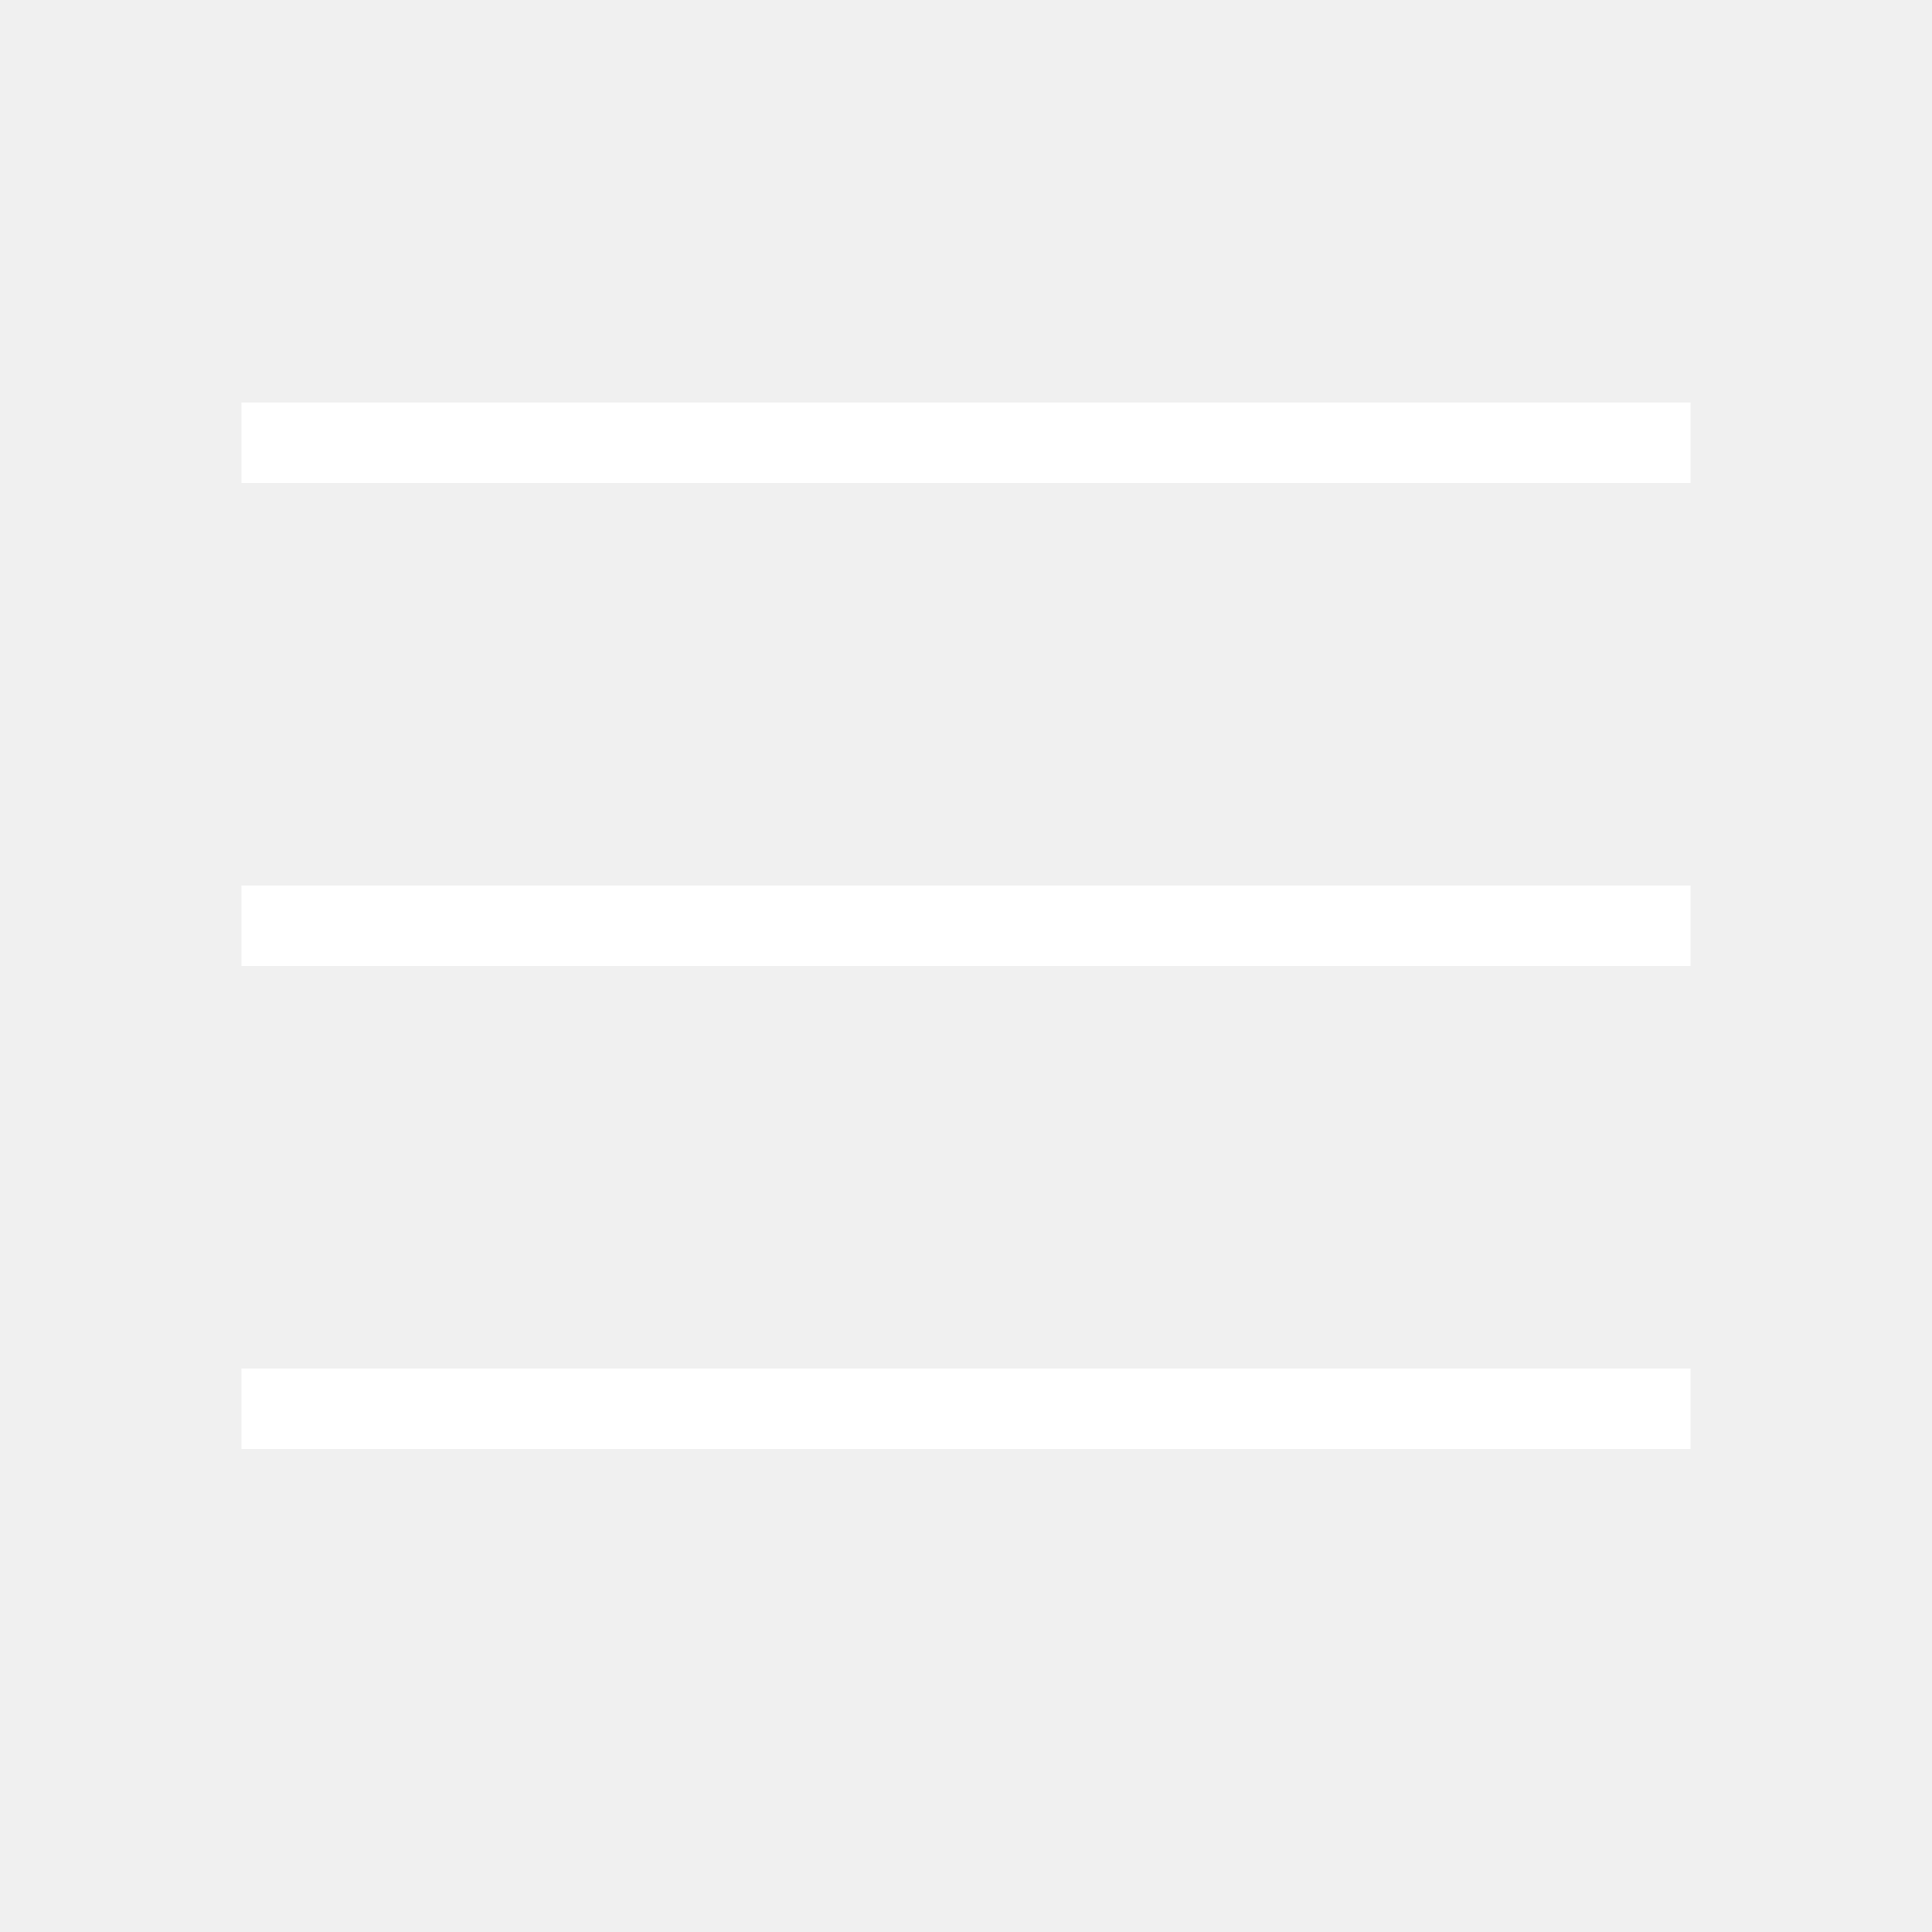
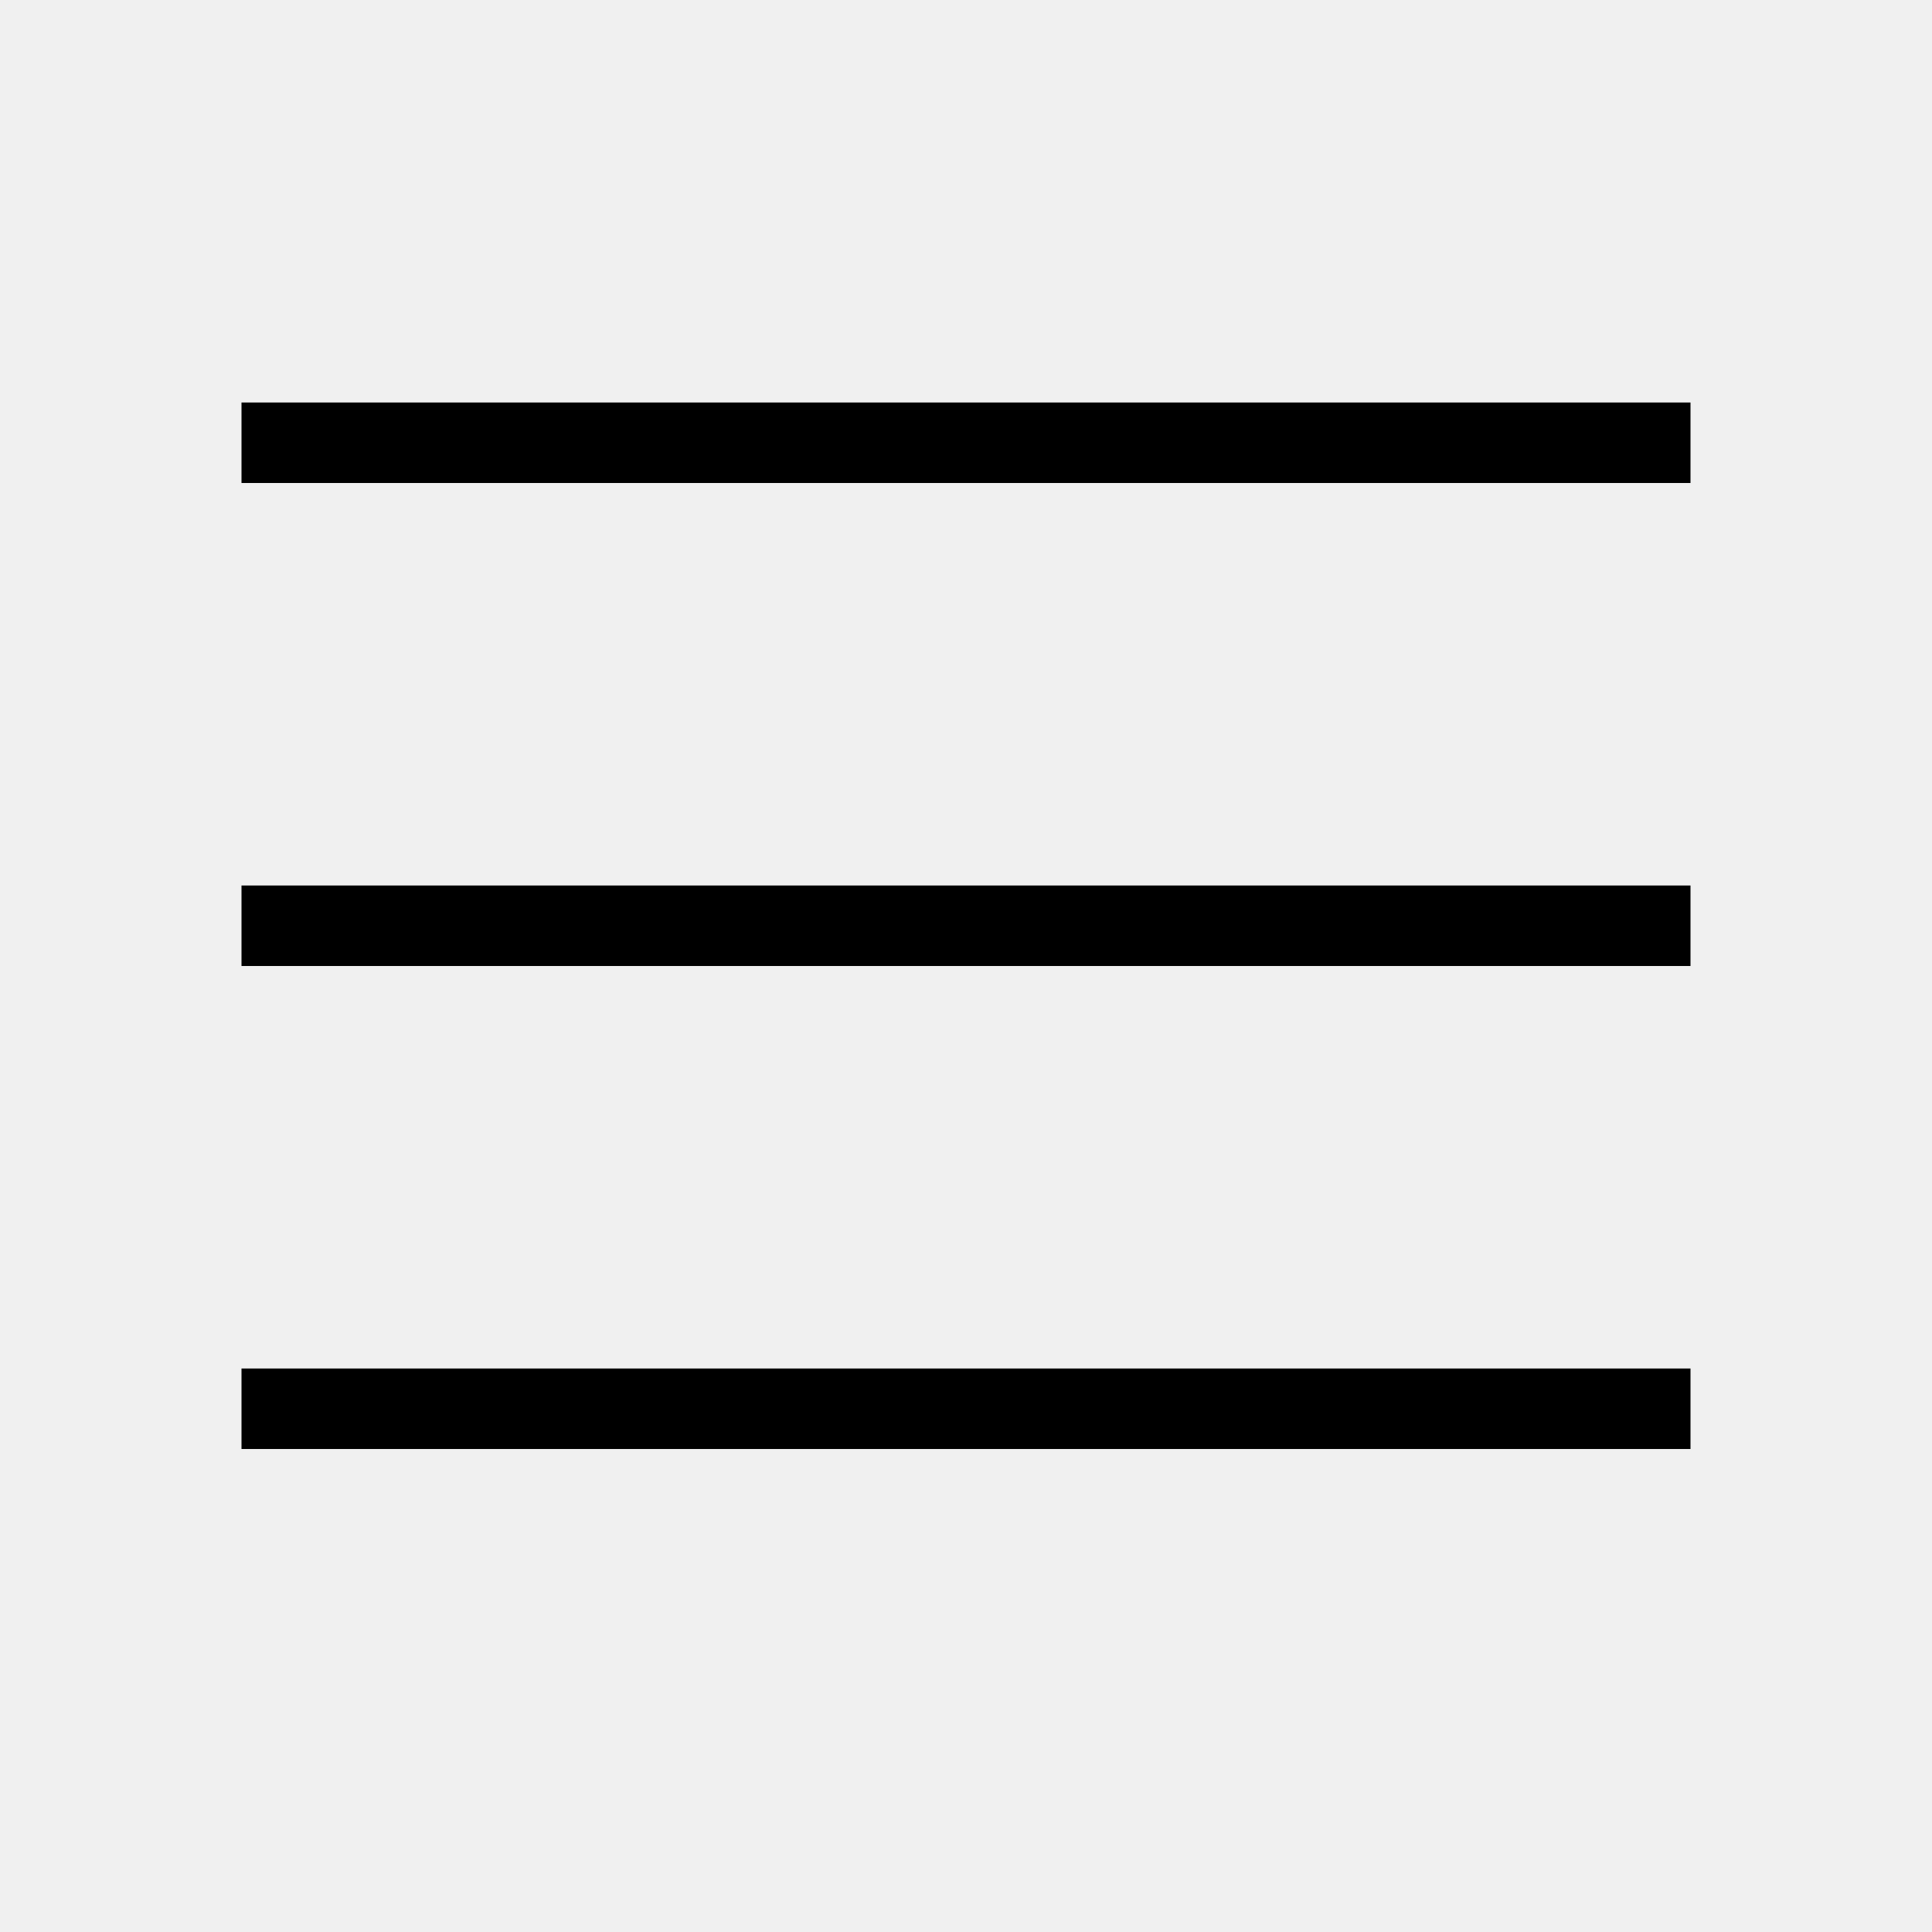
- <svg xmlns="http://www.w3.org/2000/svg" fill="white" height="24" viewBox="0 0 24 24" width="24" focusable="false" style="pointer-events: none; display: block; width: 100%; height: 100%;">
+ <svg xmlns="http://www.w3.org/2000/svg" fill="black" height="24" viewBox="0 0 24 24" width="24" focusable="false" style="pointer-events: none; display: block; width: 100%; height: 100%;">
  <path d="M21 6H3V5h18v1zm0 5H3v1h18v-1zm0 6H3v1h18v-1z" />
</svg>
